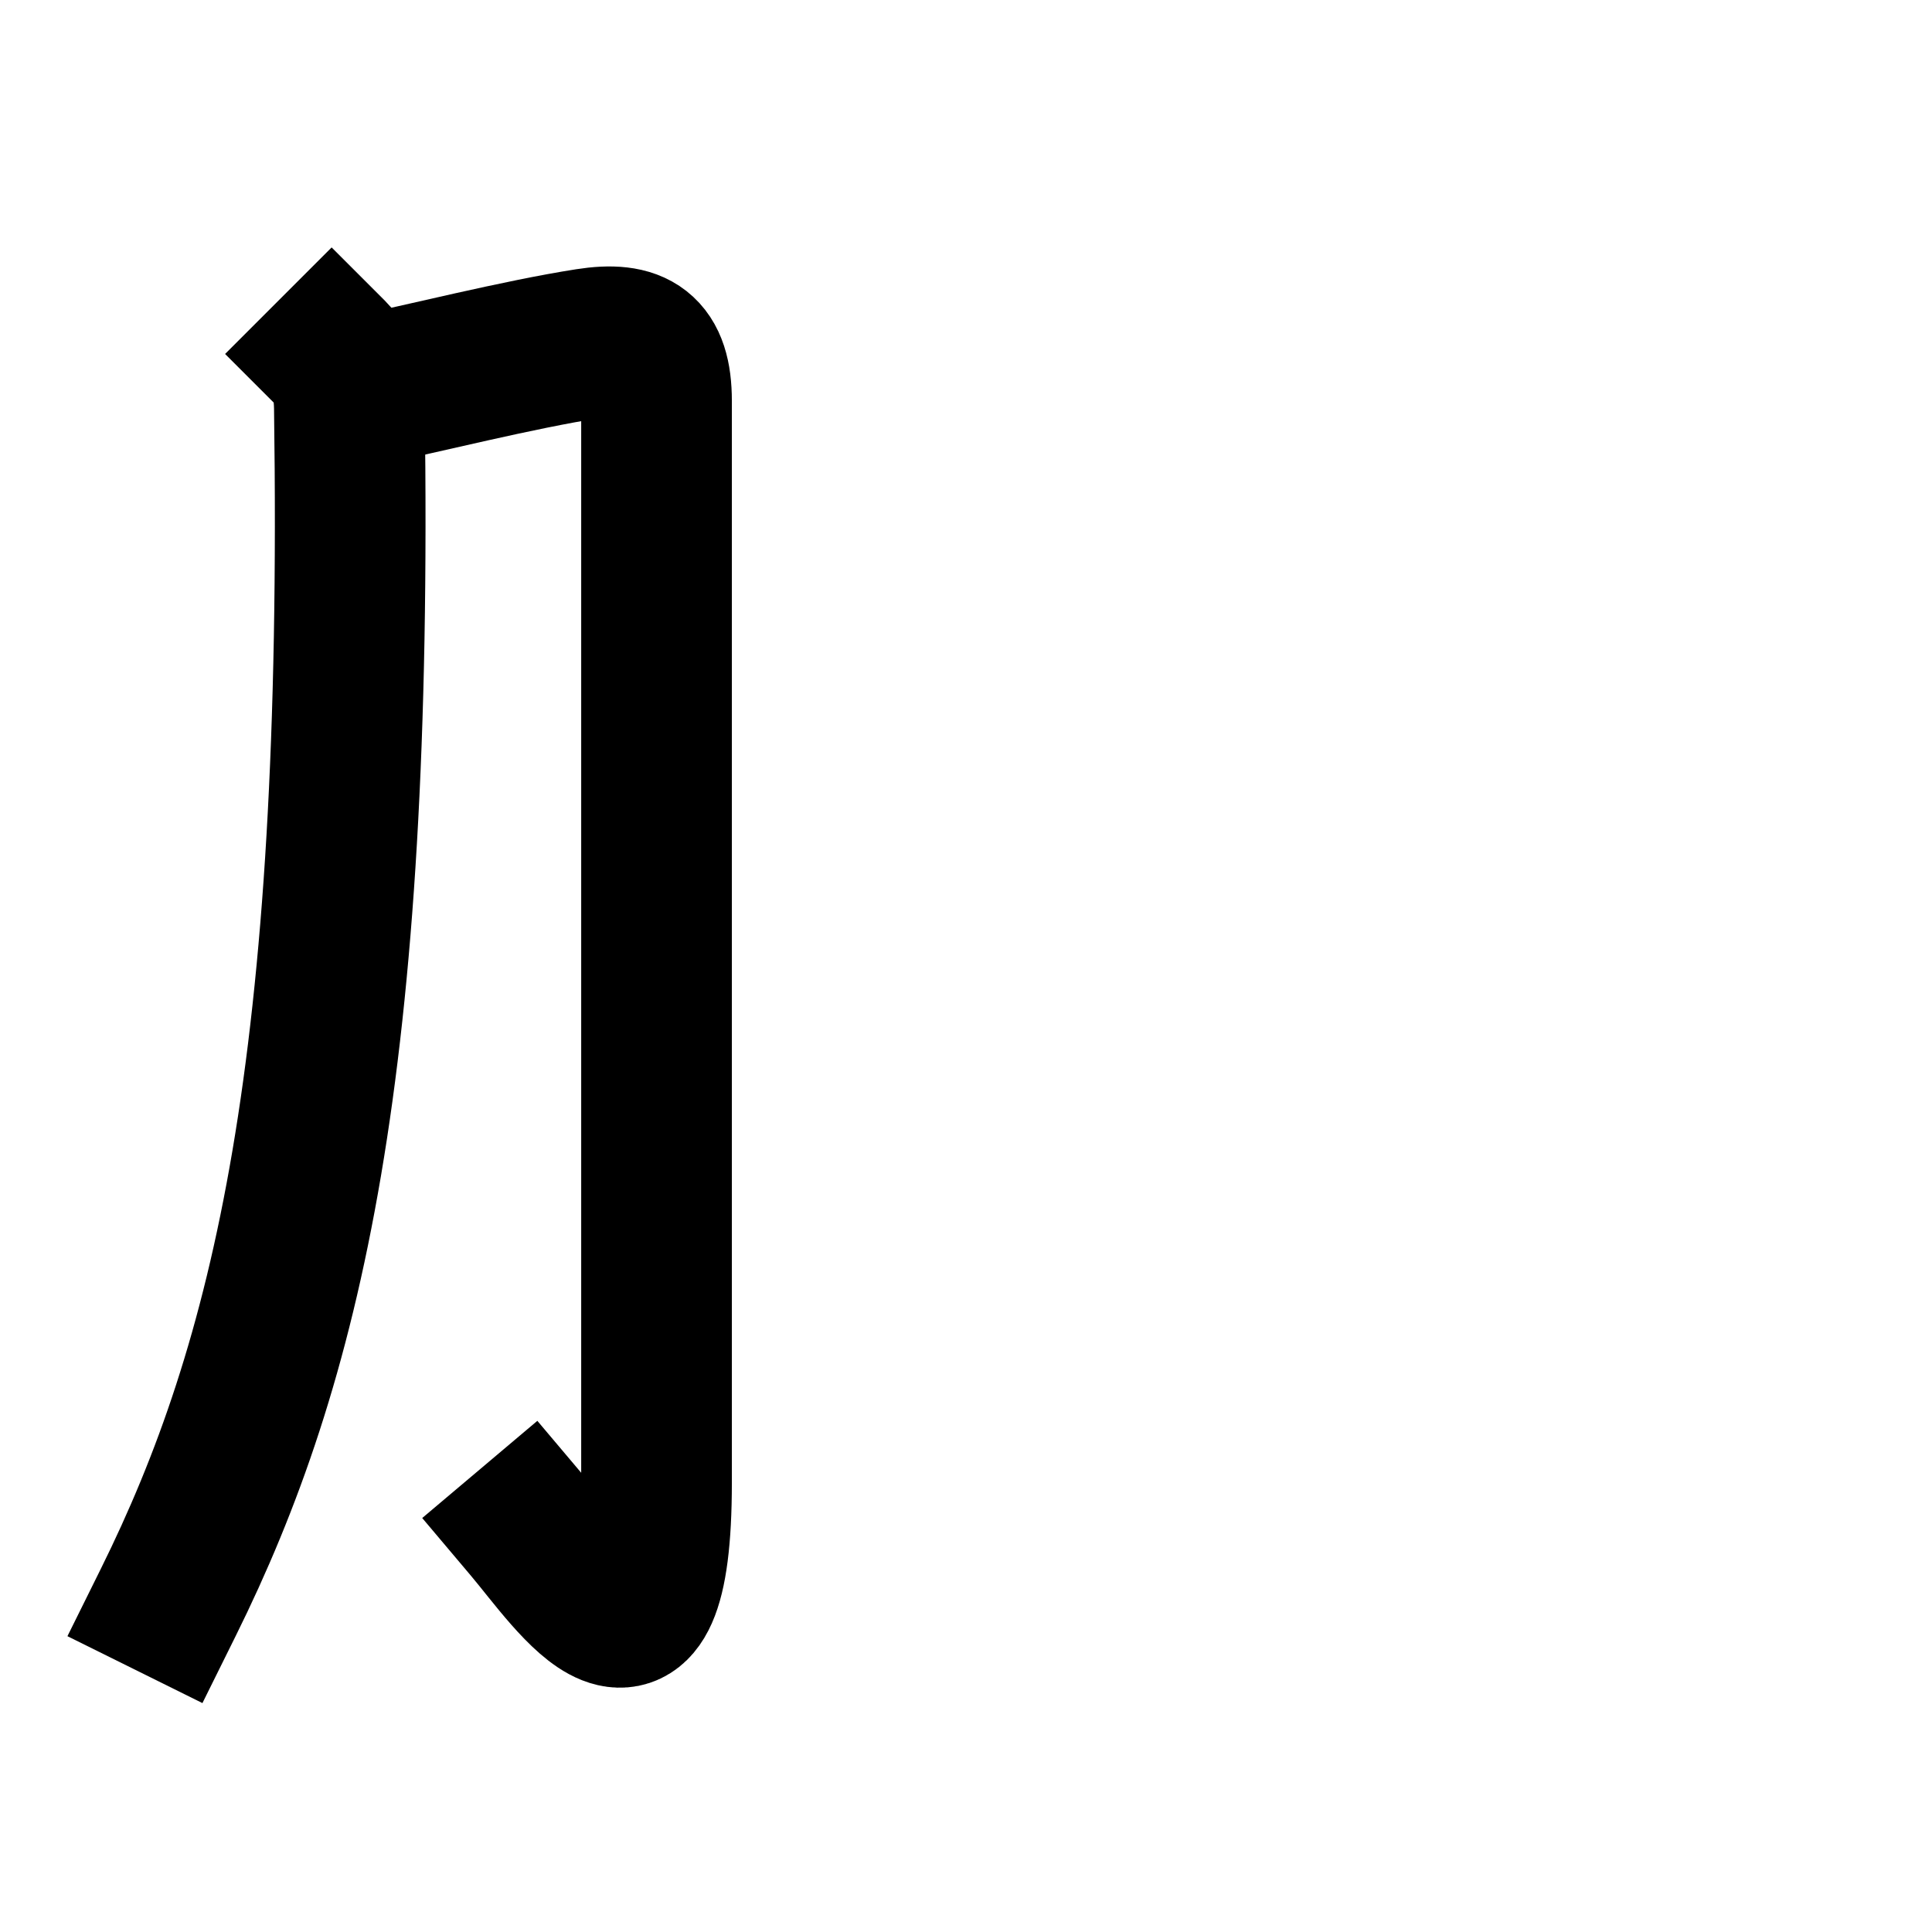
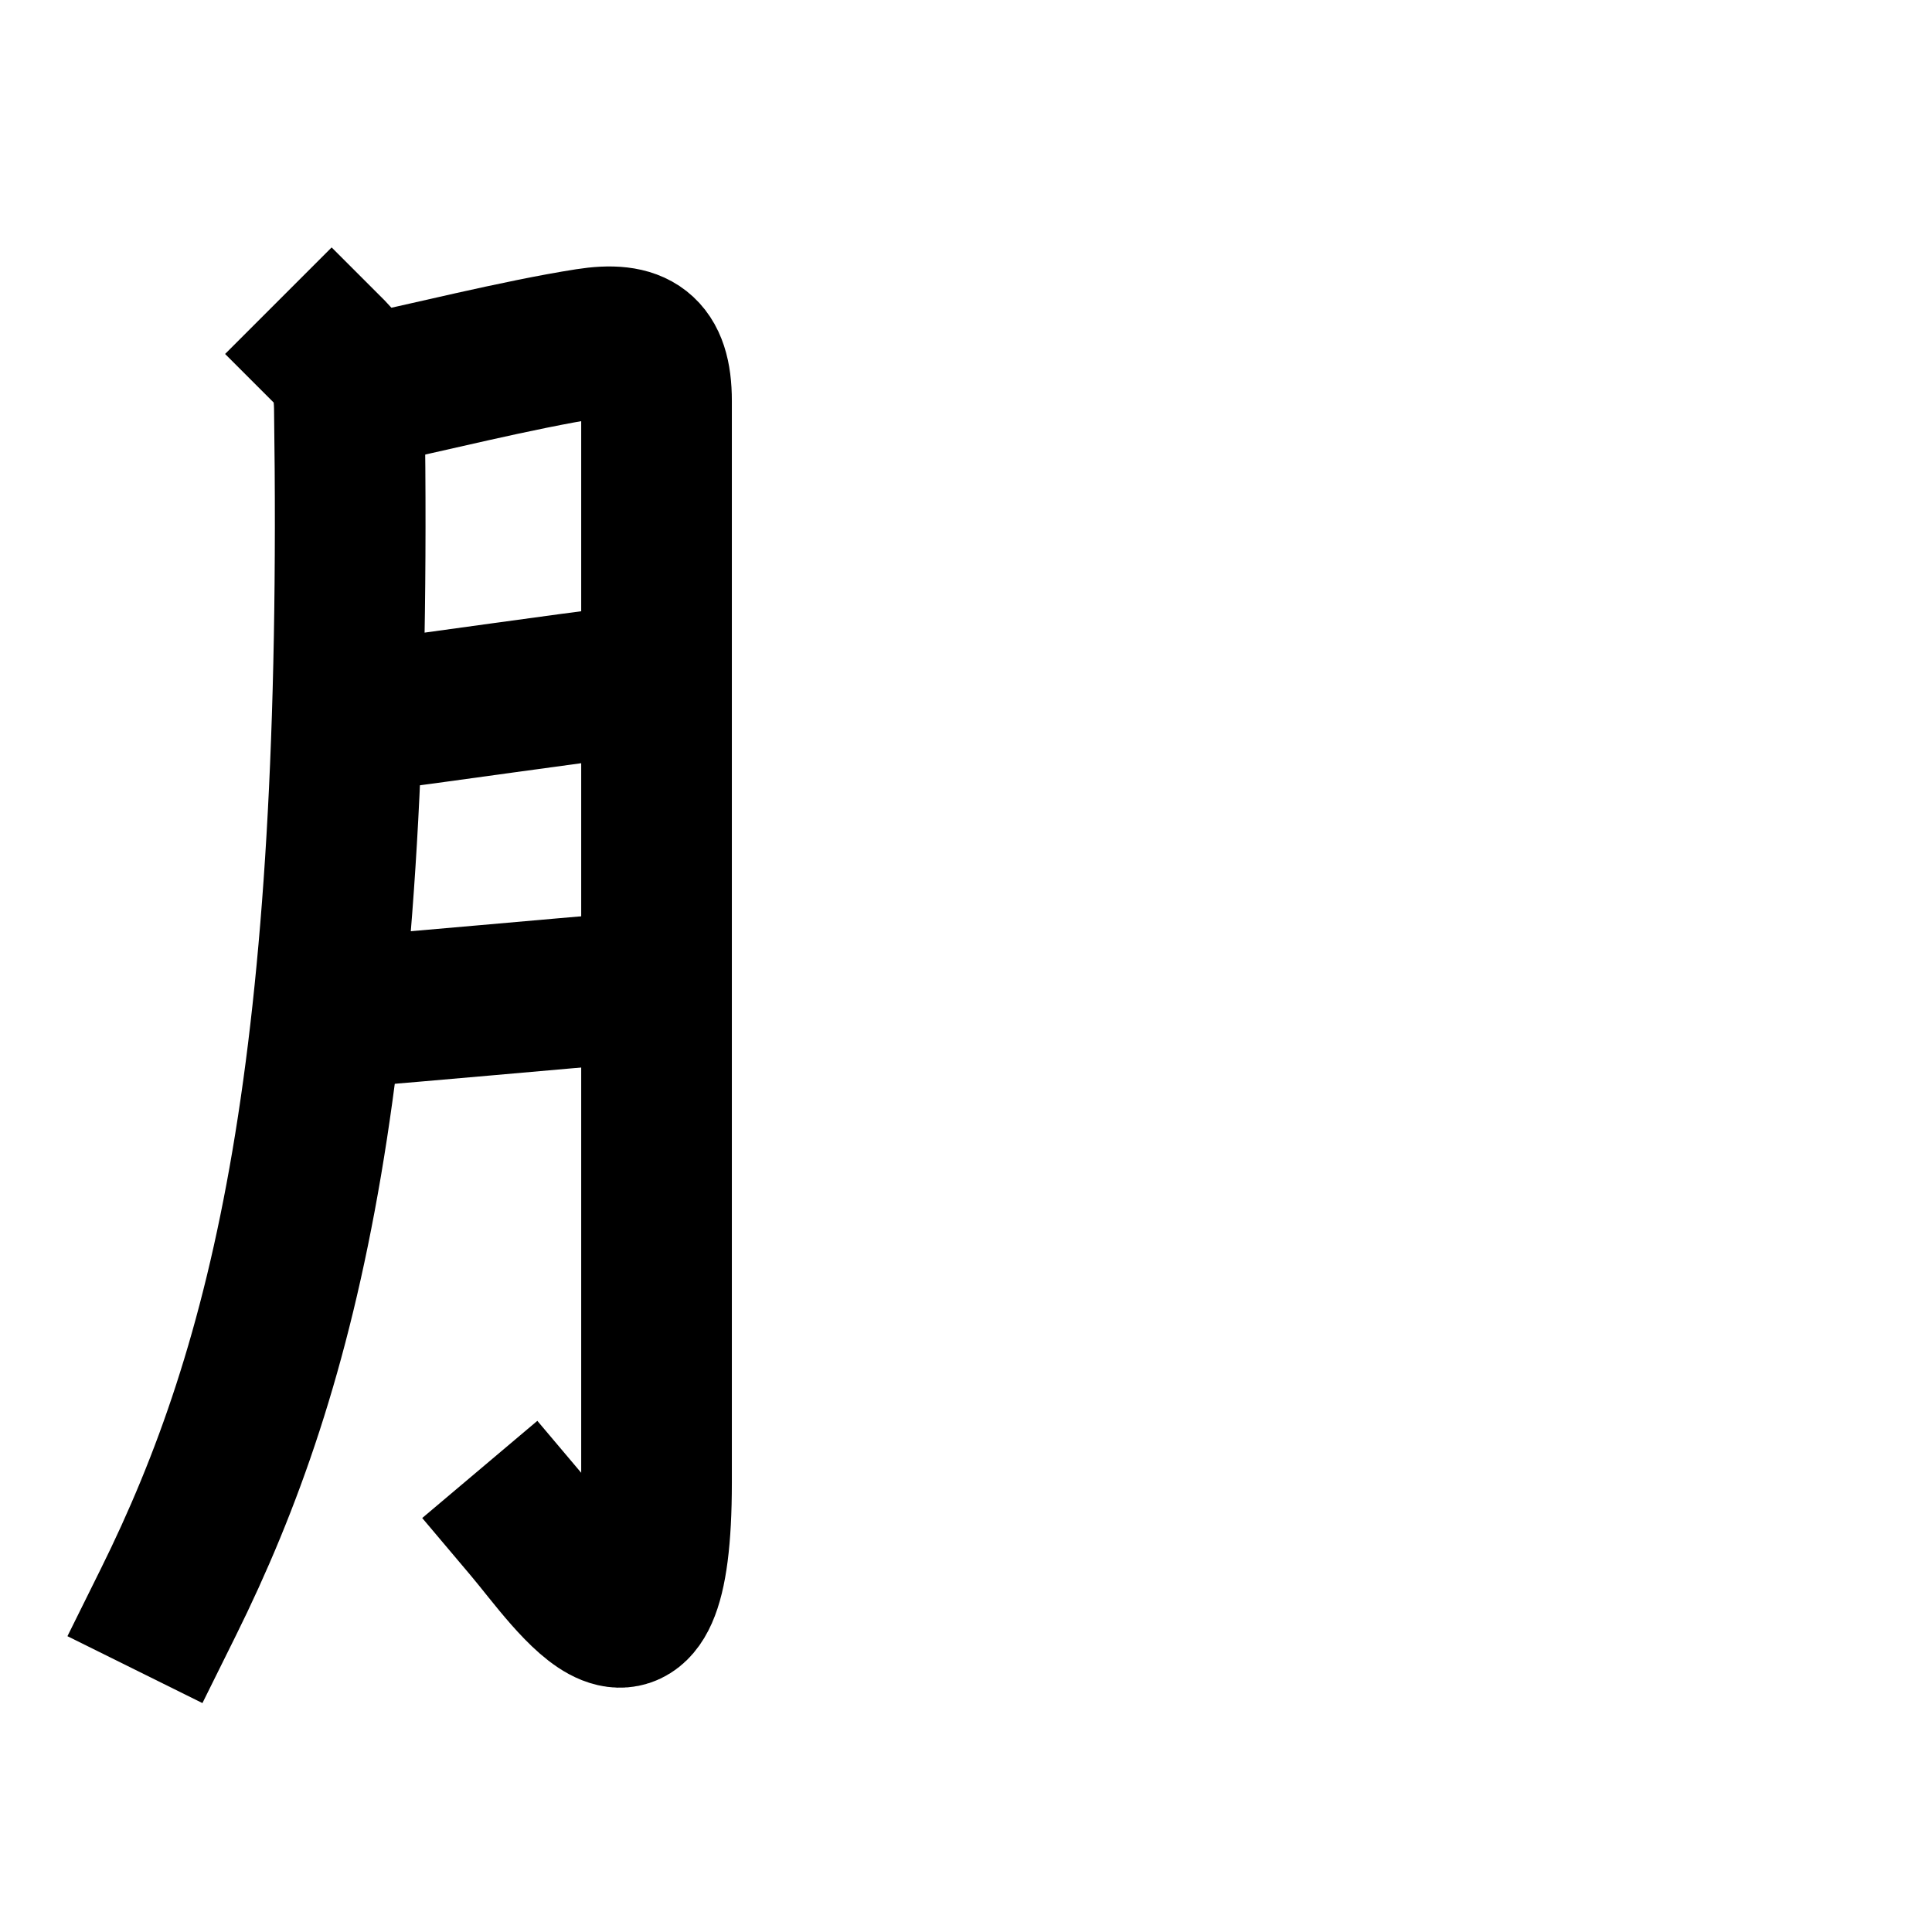
<svg xmlns="http://www.w3.org/2000/svg" class="voyager-component-icon icon" width="109" height="109" viewBox="0 0 109 109">
  <g style="fill:none;stroke:#000000;stroke-width:8.5;stroke-linecap:square;stroke-linejoin:miter;">
    <g>
      <g>
        <path d="M18.71,19.97c0.85,0.85,0.98,2.09,1,3.01c0.54,37.27-3.55,53.97-10.21,67.41" />
        <path d="M20.71,22.01c3.08-0.63,8.54-2.01,12.45-2.62c2.68-0.42,3.88,0.34,3.88,3.23c0,6.85,0,43.98,0,61.03c0,12.77-4.63,5.58-7.23,2.5" />
+         <path d="M20.71,40.41c5.36-0.69,10.18-1.42,15.22-2.04" />
+         <path d="M19.4,57.12c4.6-0.37,11.55-1.01,16.44-1.42" />
      </g>
      <g />
    </g>
  </g>
</svg>
